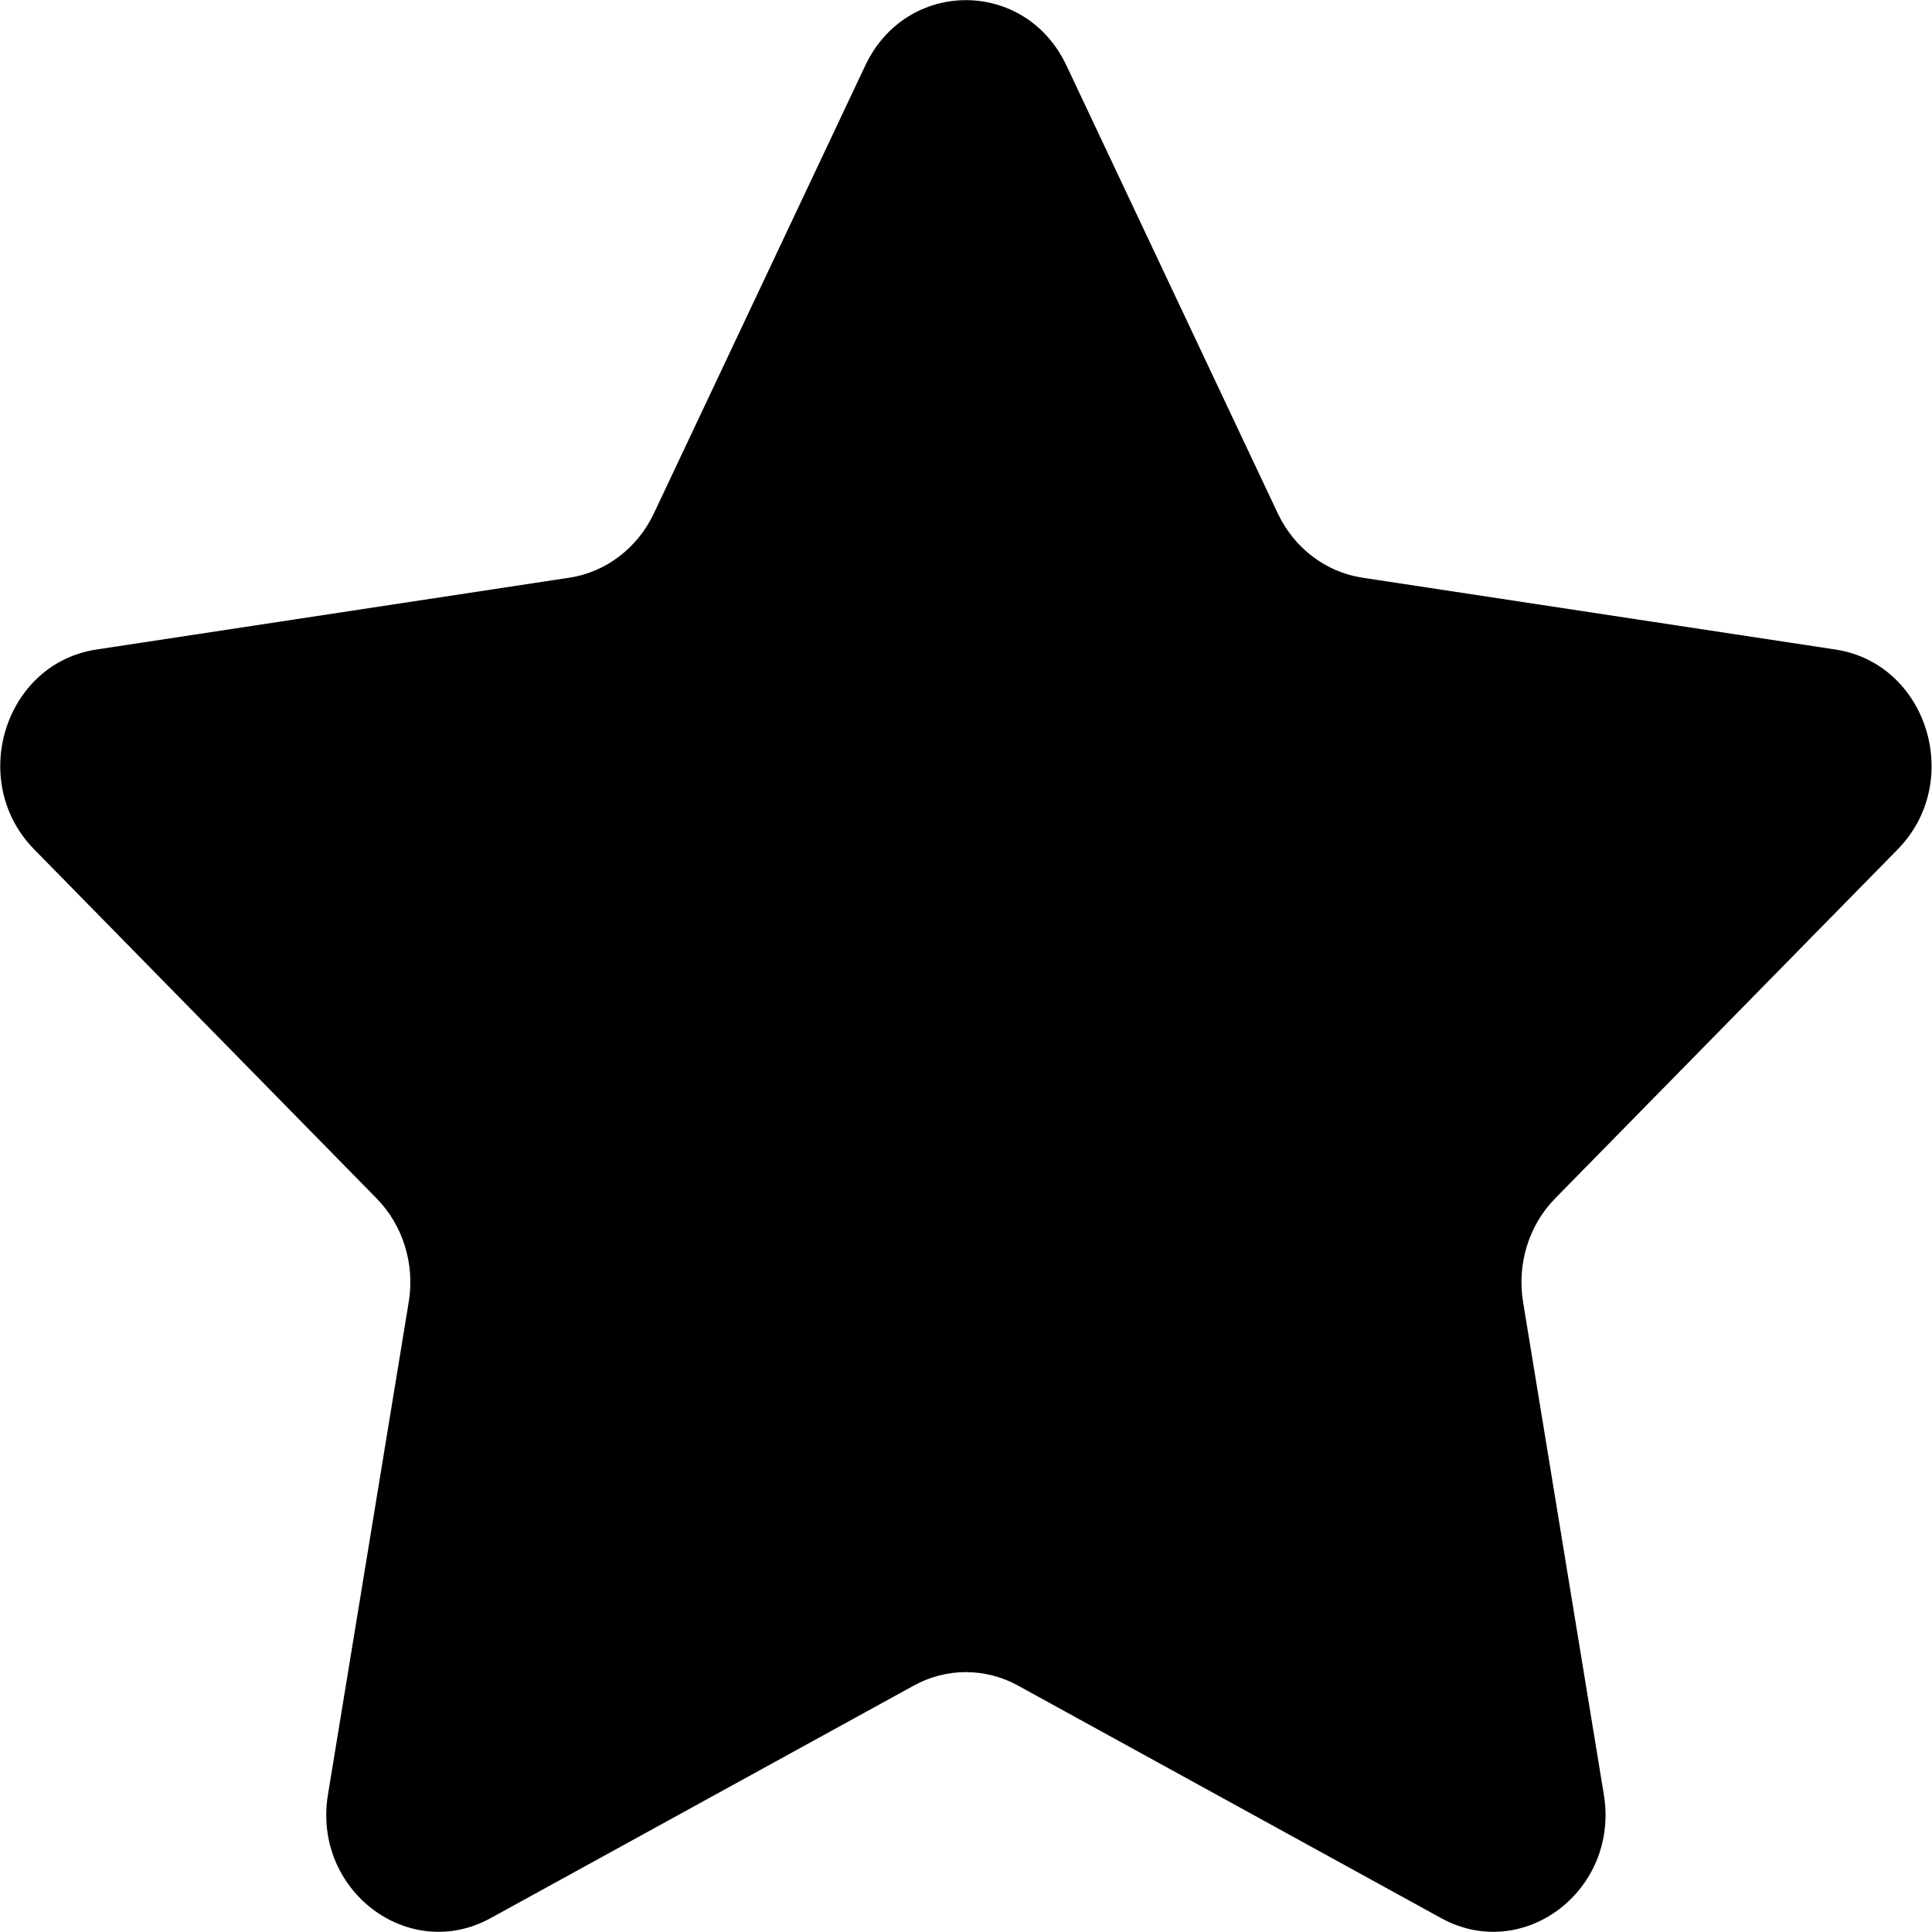
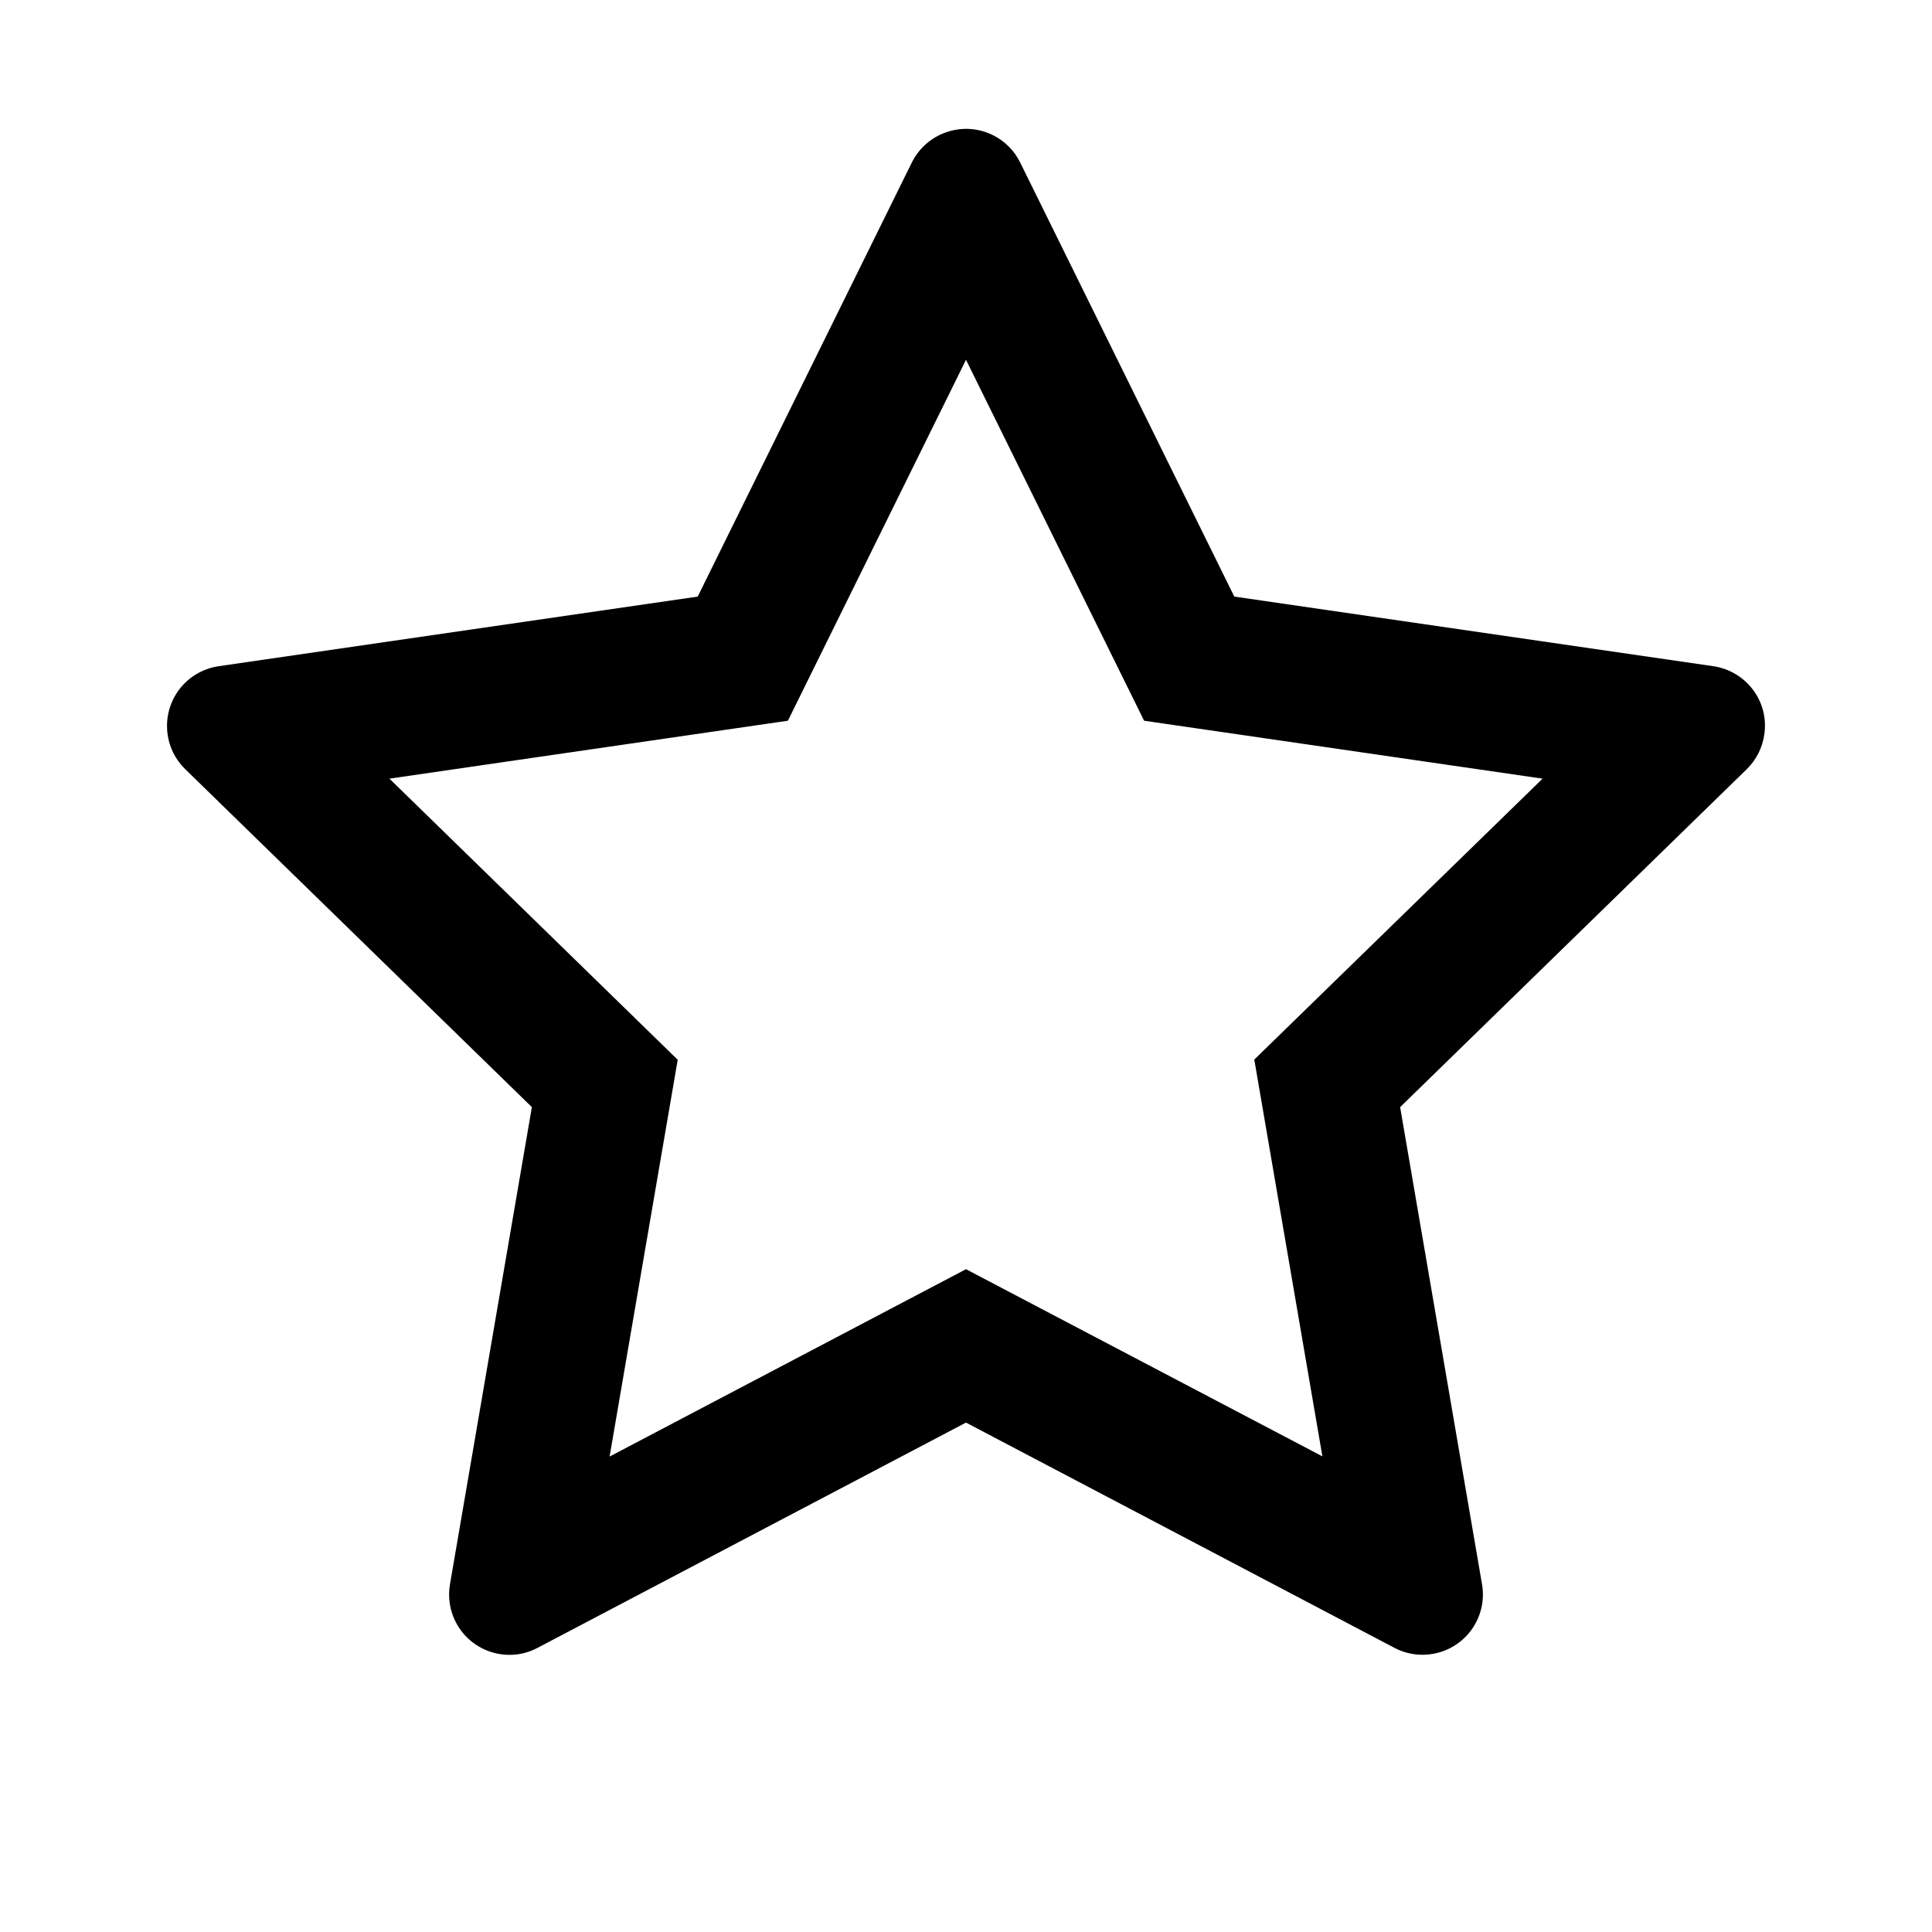
- <svg xmlns="http://www.w3.org/2000/svg" t="1699512291751" class="icon" viewBox="0 0 1024 1024" version="1.1" p-id="2601" width="200" height="200">
-   <path d="M565.229 34.69l112.062 237.506c8.703 18.317 25.412 31.051 44.817 33.995l250.736 38.074c48.688 7.407 68.213 70.037 32.931 105.959L824.308 635.13c-13.998 14.238-20.349 34.81-17.053 54.927l42.809 261.087c8.343 50.688-42.633 89.442-86.21 65.51l-224.276-123.252a57.031 57.031 0 0 0-55.271 0l-224.276 123.26c-43.577 23.916-94.553-14.83-86.202-65.51l42.809-261.095c3.319-20.117-3.096-40.698-17.085-54.927L18.148 450.224C-17.127 414.301 2.326 351.671 51.07 344.265l250.704-38.074c19.349-2.944 36.074-15.678 44.753-33.995L458.638 34.69c21.821-46.153 84.827-46.153 106.583 0z" p-id="2602" />
+ <svg xmlns="http://www.w3.org/2000/svg" t="1700363007547" class="icon" viewBox="0 0 1024 1024" version="1.1" p-id="2560" width="200" height="200">
+   <path d="M908.1 353.1l-253.9-36.9L540.7 86.1c-3.1-6.3-8.2-11.4-14.5-14.5-15.8-7.8-35-1.3-42.9 14.5L369.8 316.2l-253.9 36.9c-7 1-13.4 4.3-18.3 9.3-12.3 12.7-12.1 32.9 0.6 45.3l183.7 179.1-43.4 252.9c-1.2 6.9-0.1 14.1 3.2 20.3 8.2 15.6 27.6 21.7 43.2 13.4L512 754l227.1 119.4c6.2 3.3 13.4 4.4 20.3 3.2 17.4-3 29.1-19.5 26.1-36.9l-43.4-252.9 183.7-179.1c5-4.9 8.3-11.3 9.3-18.3 2.7-17.5-9.5-33.7-27-36.3zM664.8 561.6l36.1 210.3L512 672.7 323.1 772l36.1-210.3-152.8-149L417.6 382 512 190.7 606.4 382l211.2 30.7-152.8 148.9z" p-id="2561" />
</svg>
